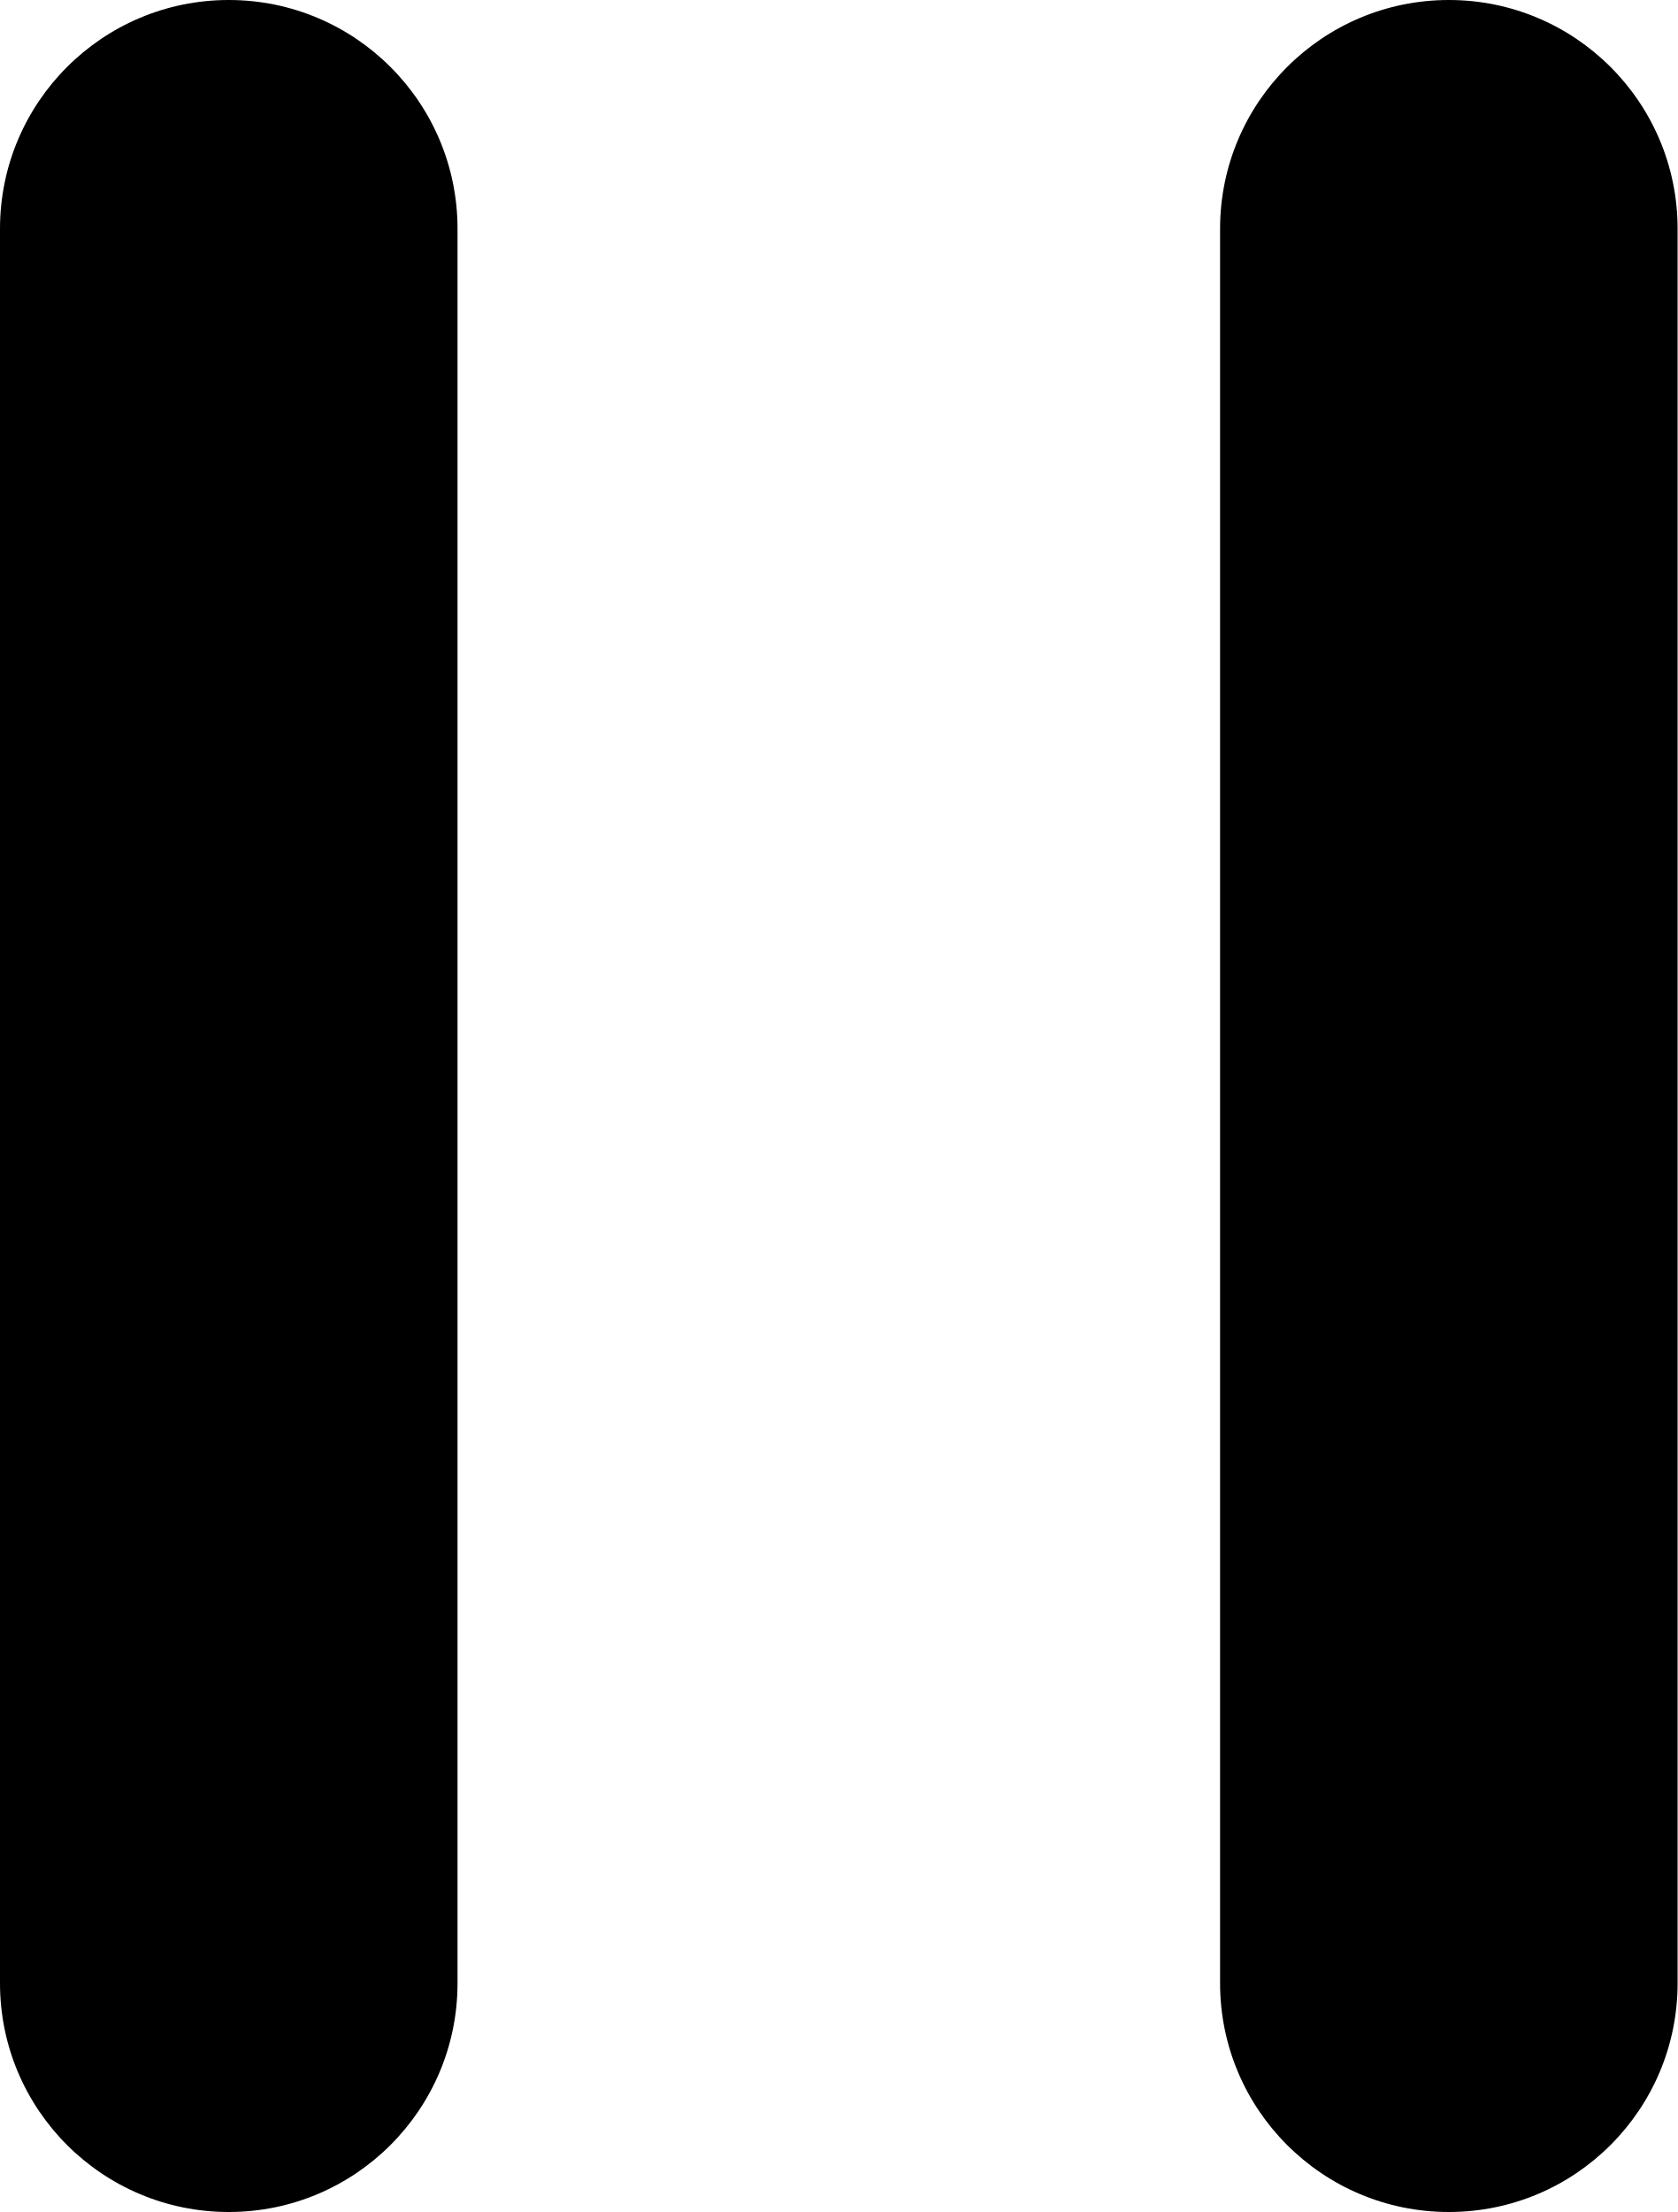
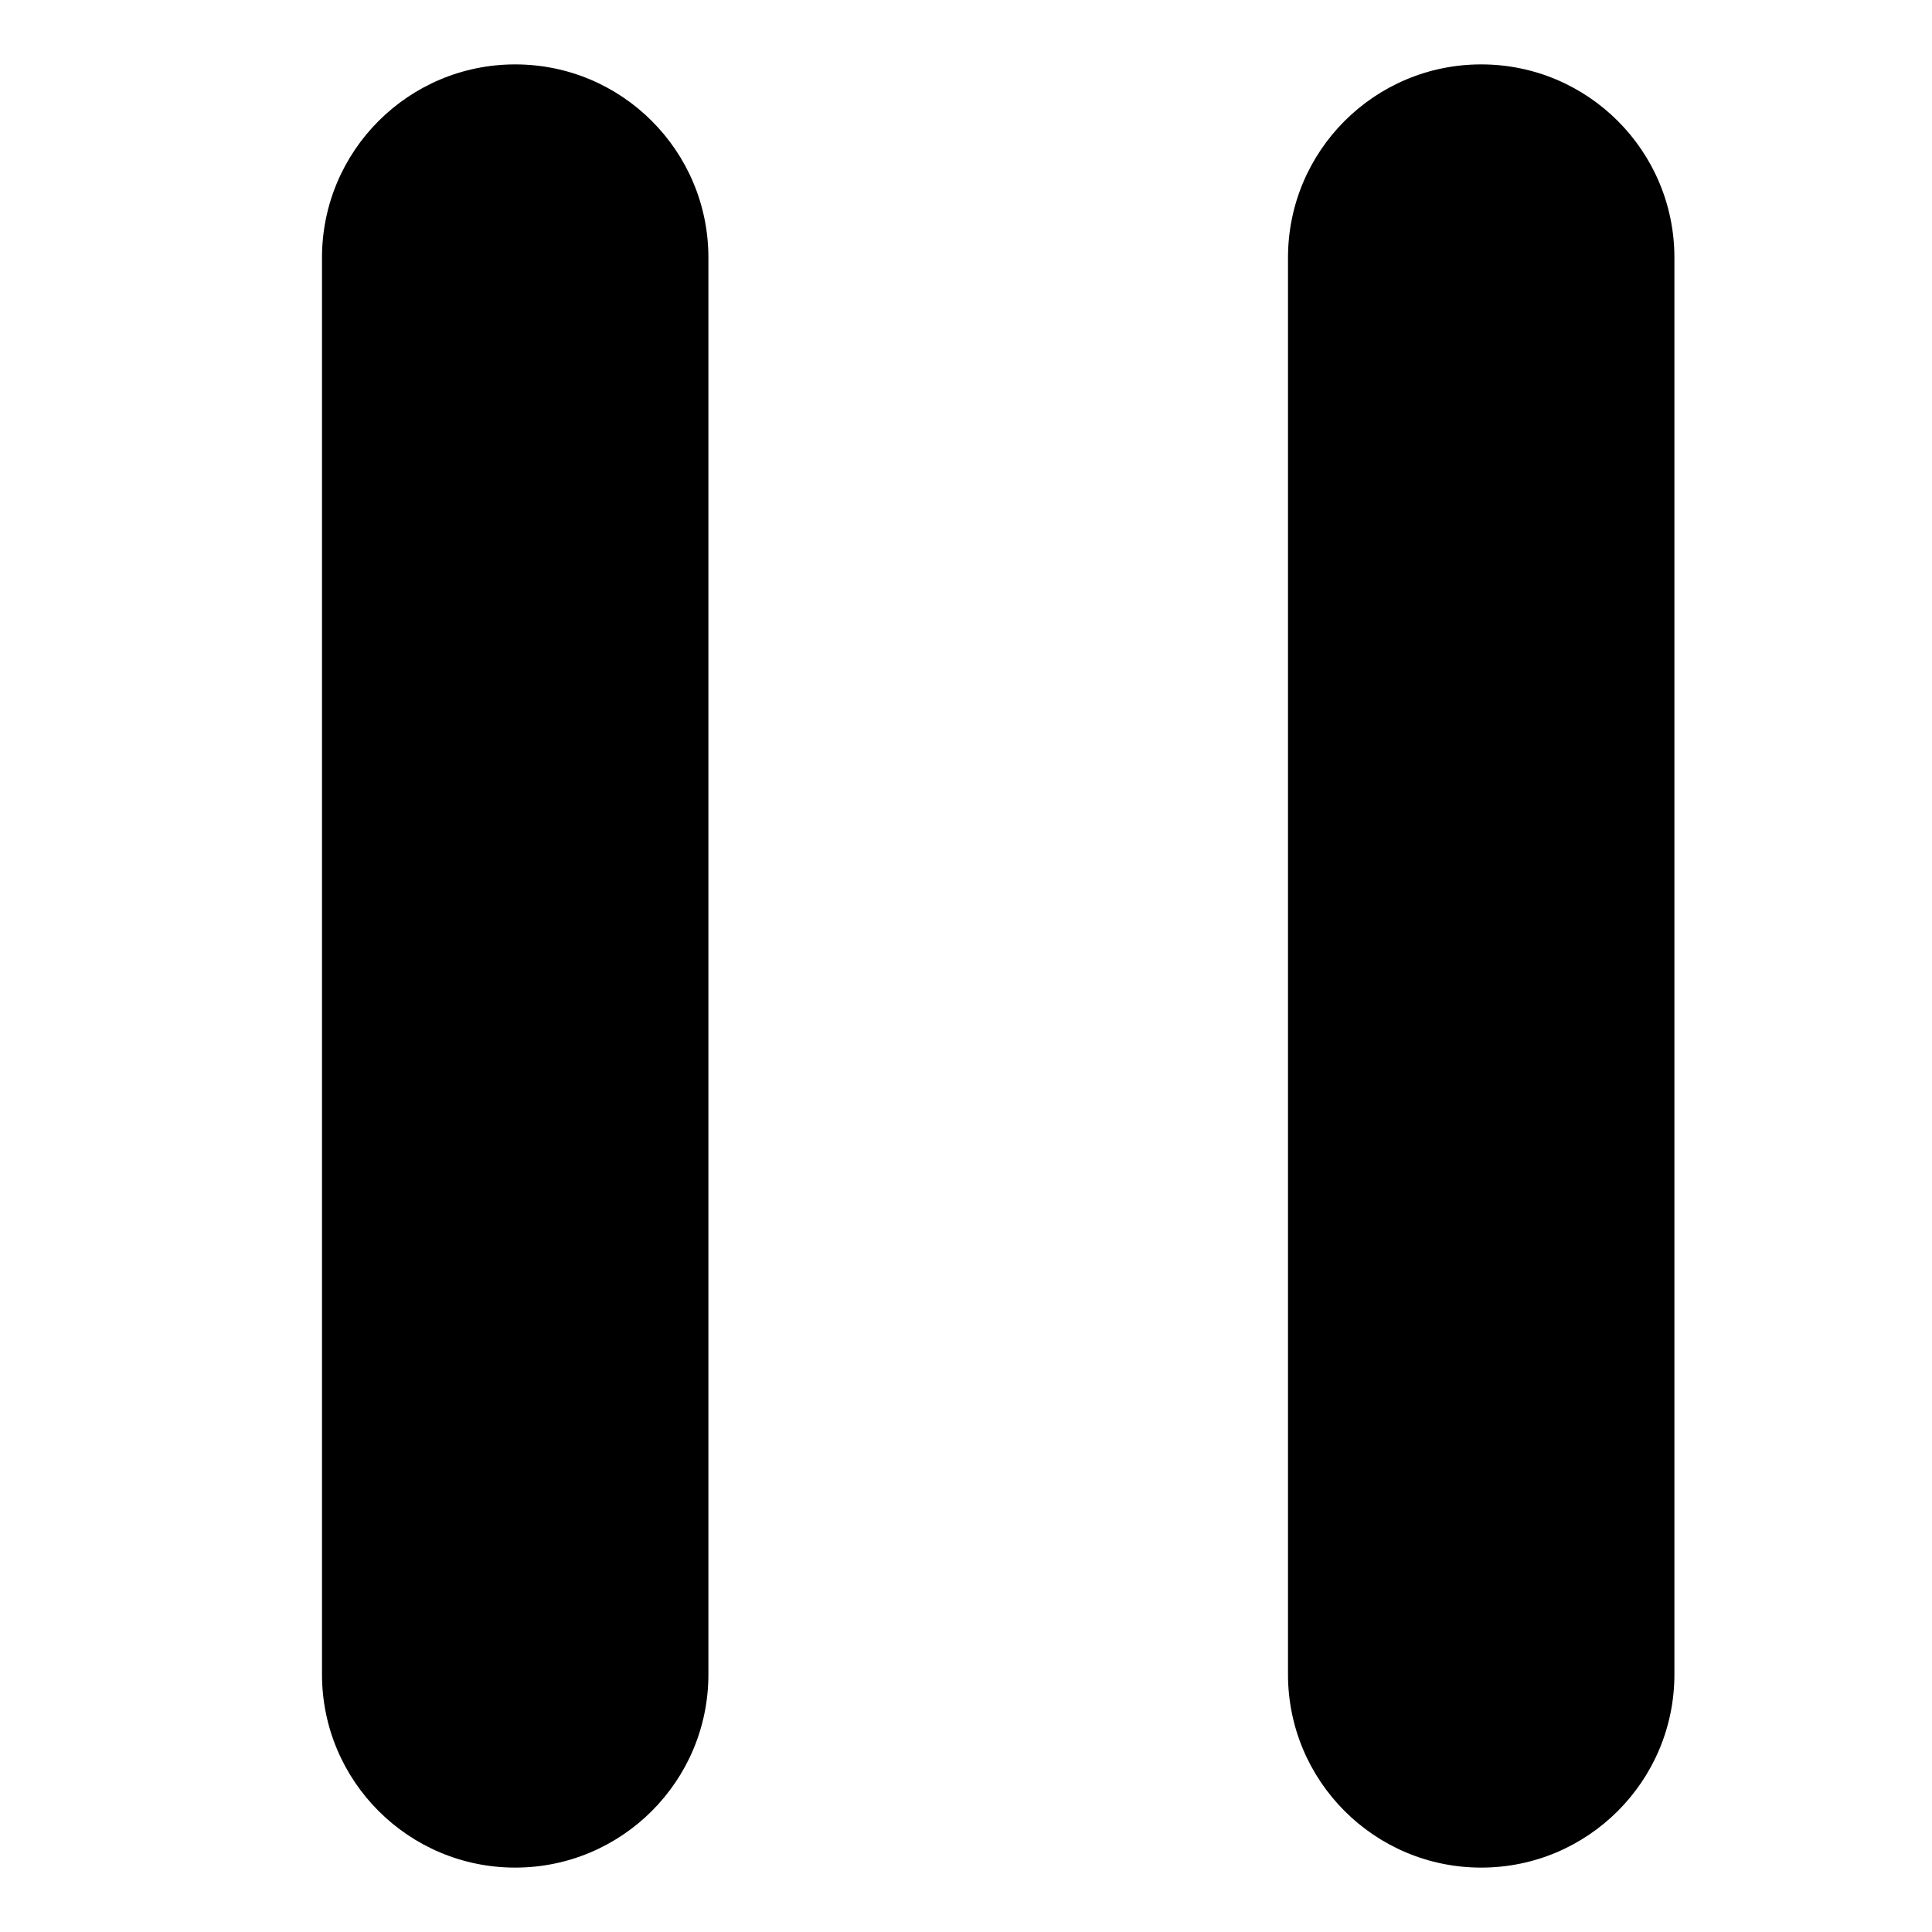
- <svg xmlns="http://www.w3.org/2000/svg" id="Component_2300_1" data-name="main-color-icon" width="22" height="29" viewBox="0 0 22 29">
-   <rect id="Rectangle_21304" data-name="Rectangle 21304" width="6" height="29" rx="3" />
-   <rect id="Rectangle_21305" data-name="Rectangle 21305" width="6" height="29" rx="3" transform="translate(16)" />
+ <svg xmlns="http://www.w3.org/2000/svg" id="Component_2301_2" data-name="main-color-icon" width="30" height="30" viewBox="0 0 30 30">
+   <rect id="Rectangle_21307" data-name="Rectangle 21307" width="30" height="30" fill="none" />
+   <g id="Component_2302" data-name="Component 2302" transform="translate(5 1)">
+     <rect id="Rectangle_21304" data-name="Rectangle 21304" width="6" height="28" rx="3" />
+     <rect id="Rectangle_21305" data-name="Rectangle 21305" width="6" height="28" rx="3" transform="translate(15)" />
+   </g>
</svg>
